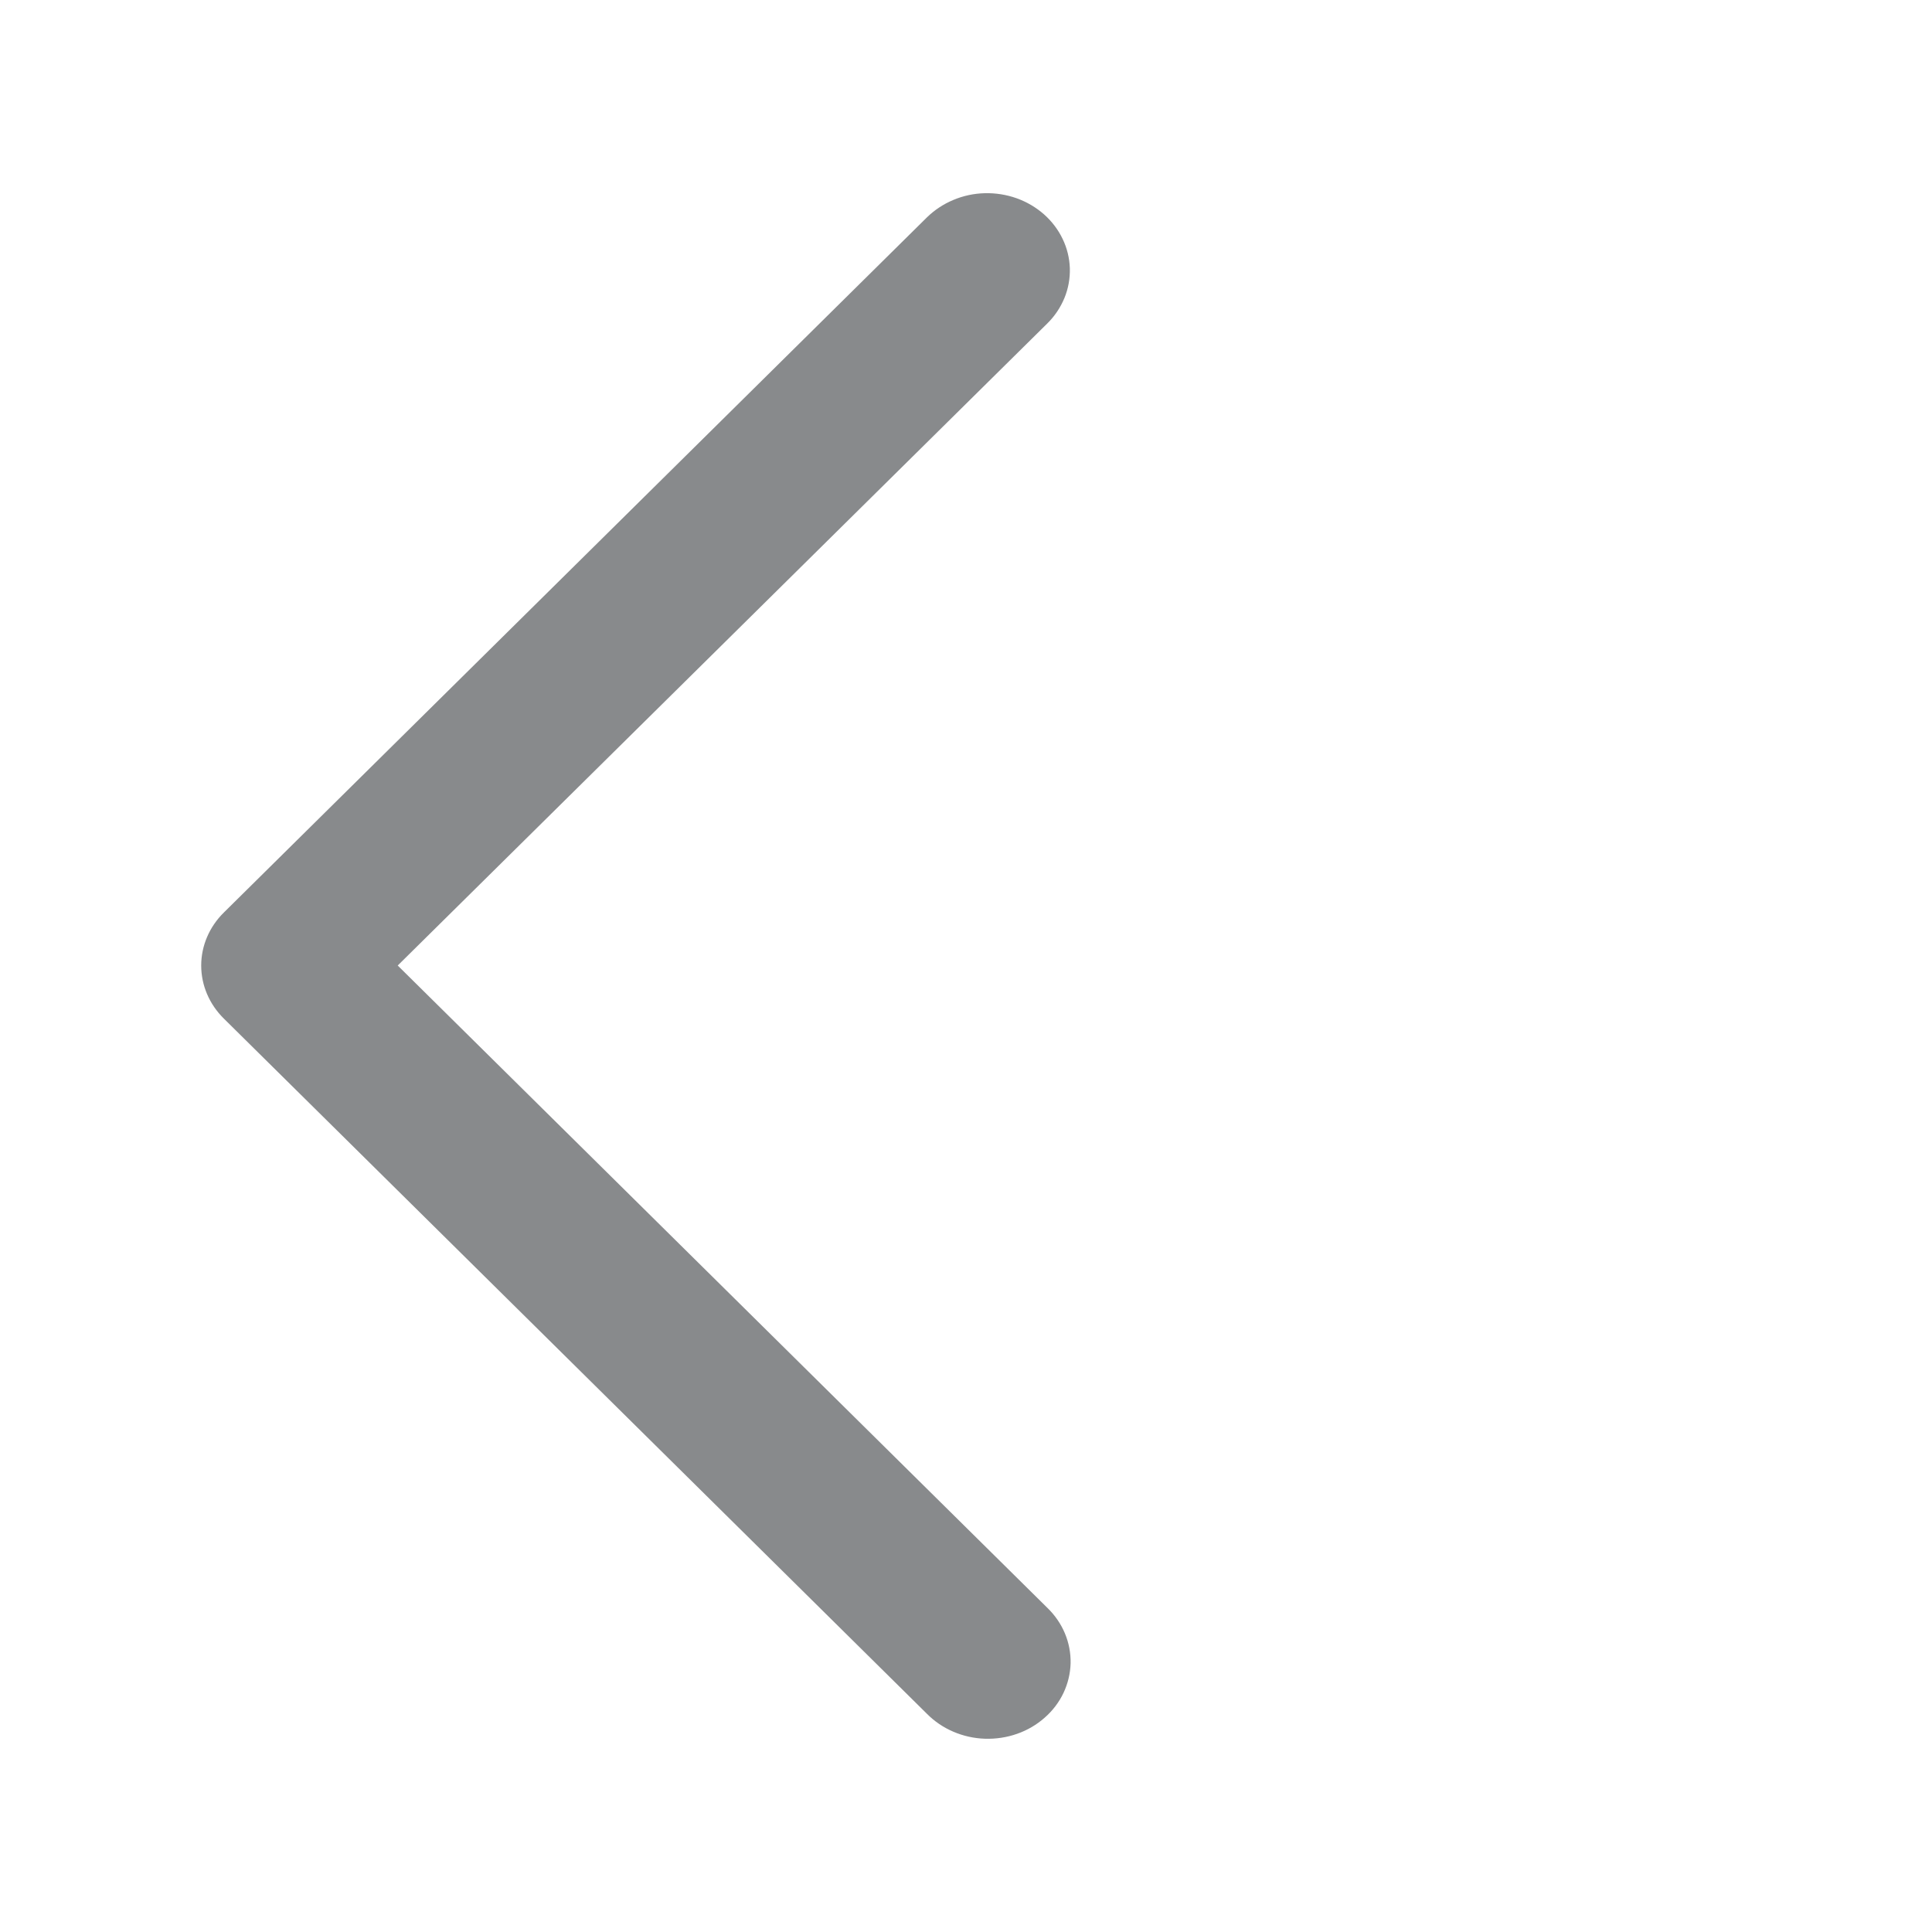
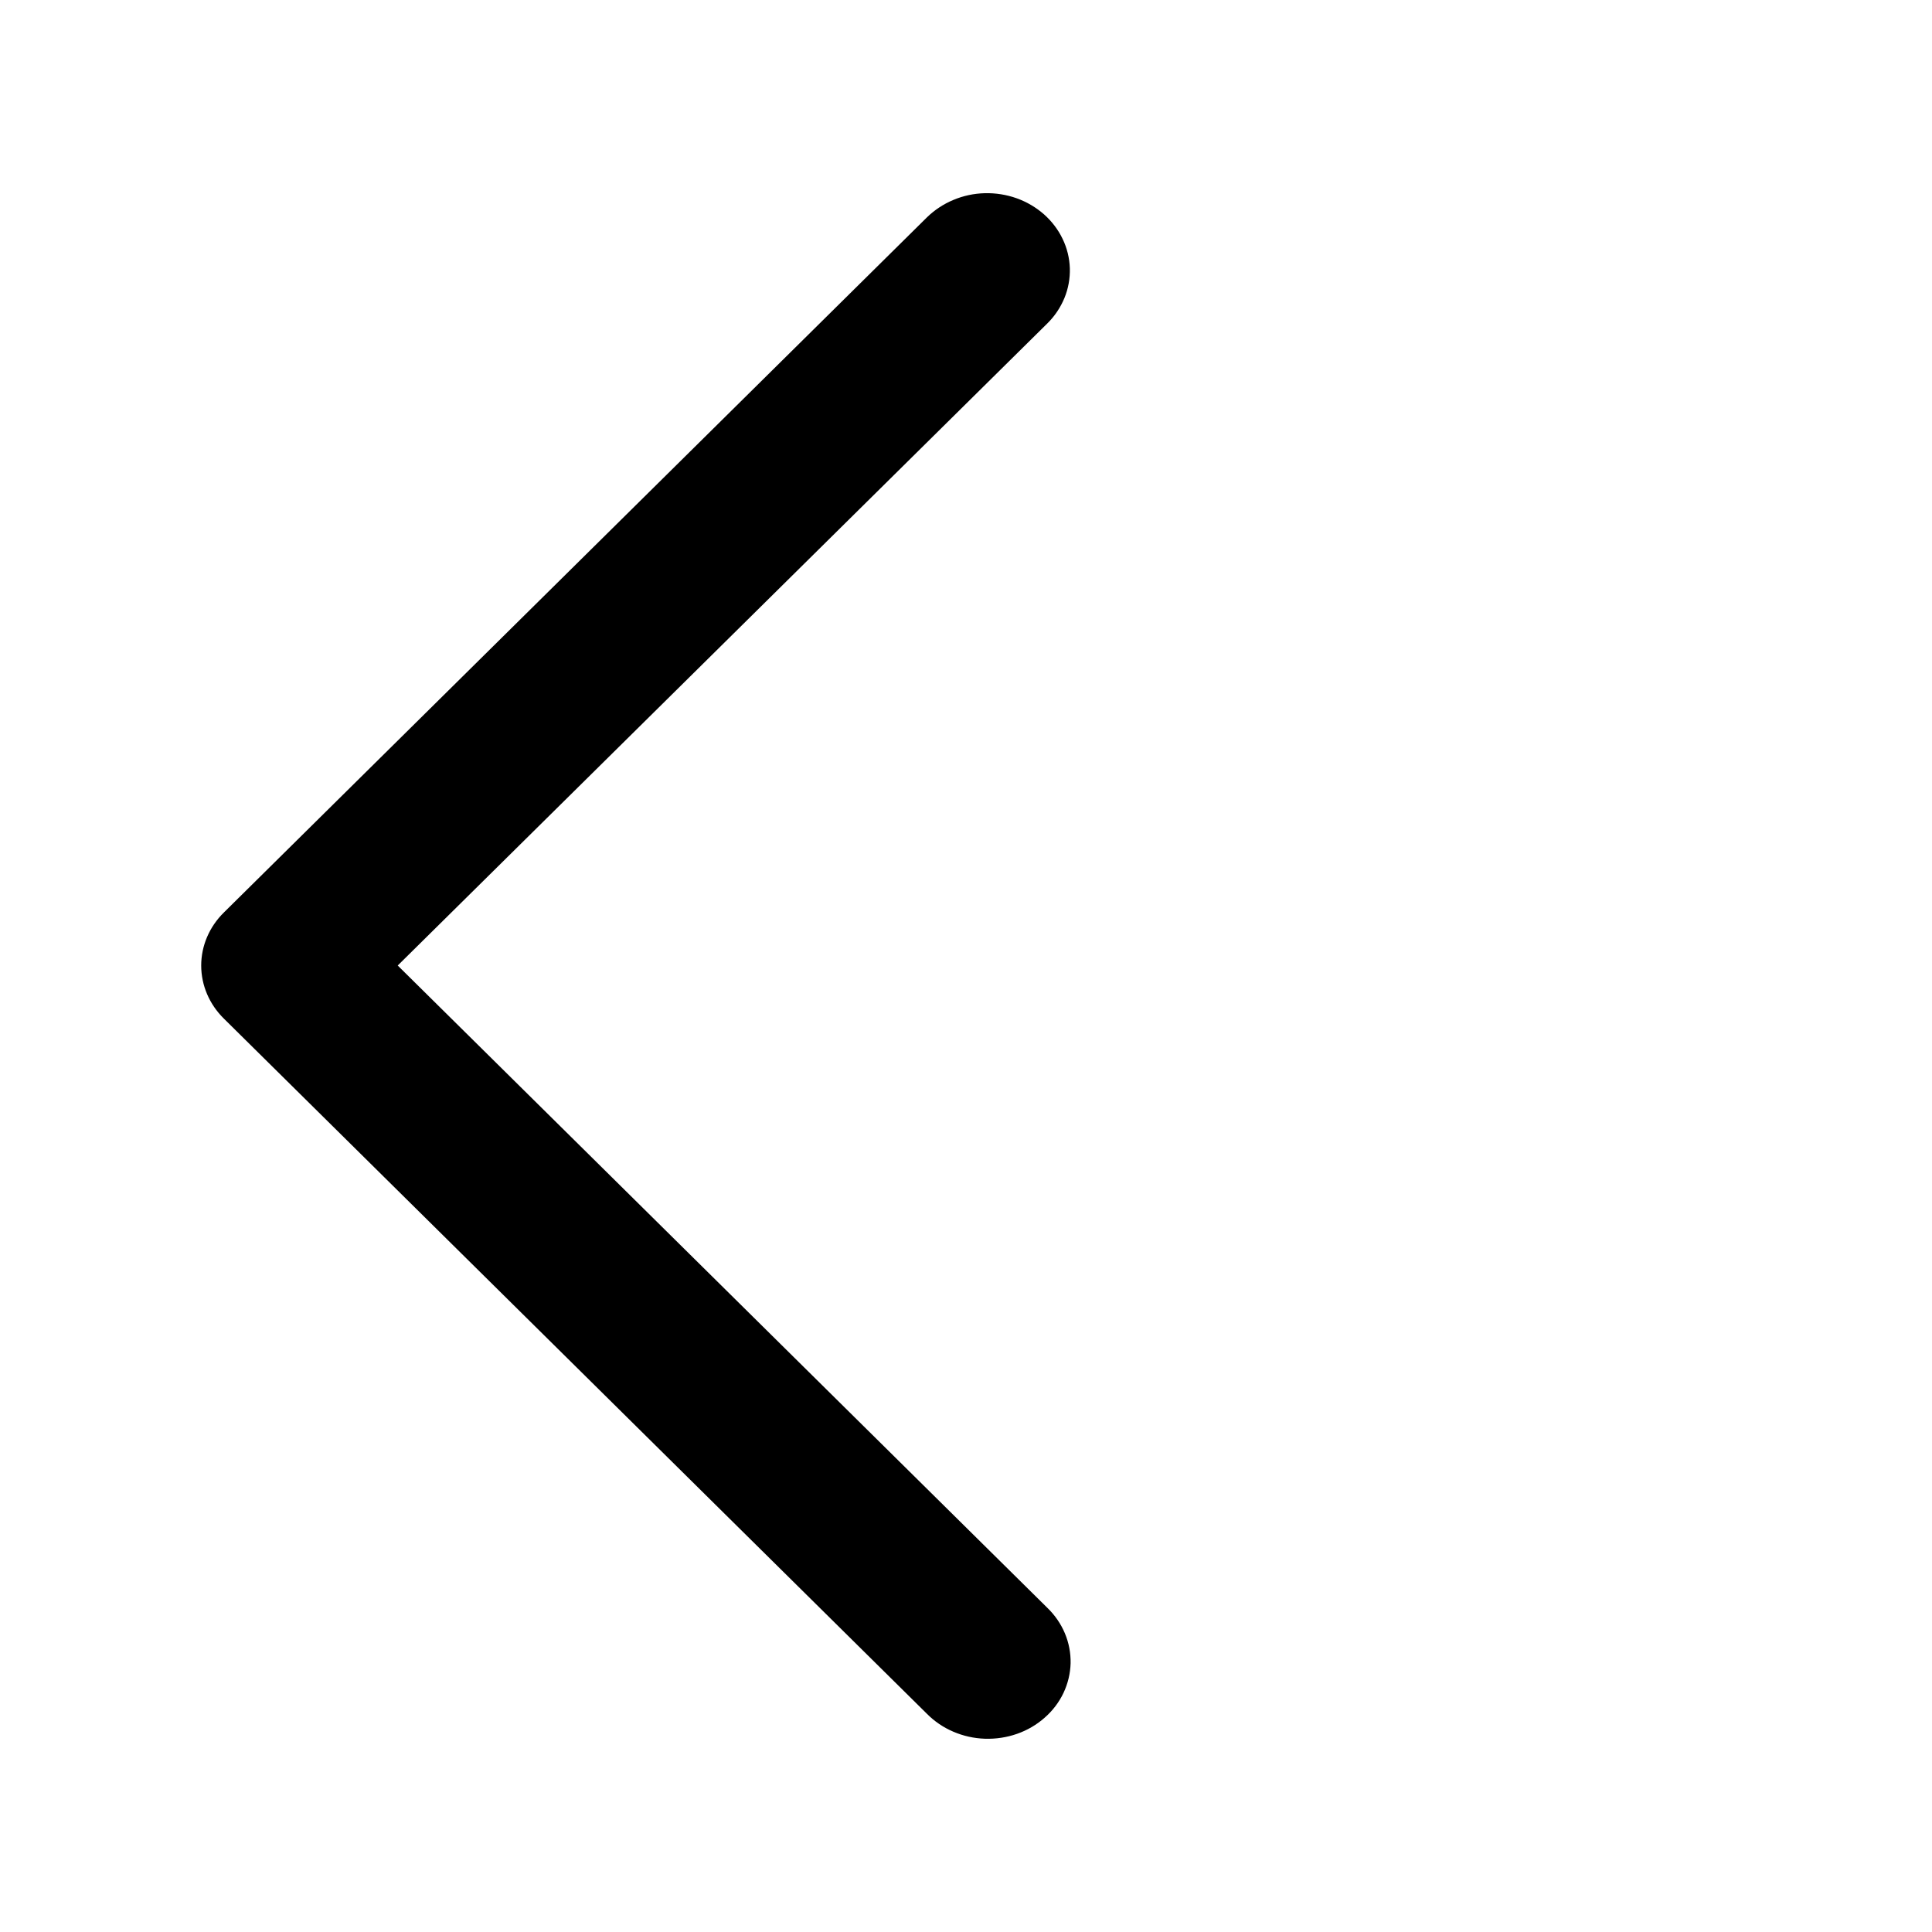
<svg xmlns="http://www.w3.org/2000/svg" width="28" height="28" viewBox="0 0 28 28" fill="none">
-   <path d="M15.178 4.688C15.286 4.582 15.37 4.456 15.427 4.318C15.483 4.181 15.509 4.035 15.505 3.888C15.5 3.741 15.465 3.596 15.4 3.462C15.336 3.328 15.244 3.207 15.13 3.106C15.015 3.005 14.881 2.926 14.733 2.873C14.586 2.821 14.43 2.796 14.272 2.8C14.115 2.804 13.96 2.837 13.816 2.898C13.672 2.958 13.543 3.044 13.434 3.15L3.244 13.225C3.034 13.432 2.916 13.707 2.916 13.993C2.916 14.28 3.034 14.555 3.244 14.762L13.434 24.838C13.542 24.947 13.671 25.035 13.816 25.097C13.96 25.159 14.116 25.194 14.275 25.199C14.434 25.204 14.592 25.18 14.74 25.128C14.889 25.076 15.025 24.996 15.14 24.894C15.256 24.793 15.349 24.67 15.413 24.535C15.477 24.399 15.512 24.253 15.516 24.105C15.519 23.957 15.491 23.809 15.433 23.671C15.375 23.533 15.288 23.407 15.178 23.301L5.764 13.993L15.178 4.688Z" fill="#888A8C" />
+   <path d="M15.178 4.688C15.286 4.582 15.37 4.456 15.427 4.318C15.483 4.181 15.509 4.035 15.505 3.888C15.5 3.741 15.465 3.596 15.4 3.462C15.336 3.328 15.244 3.207 15.13 3.106C15.015 3.005 14.881 2.926 14.733 2.873C14.586 2.821 14.43 2.796 14.272 2.8C14.115 2.804 13.96 2.837 13.816 2.898C13.672 2.958 13.543 3.044 13.434 3.15L3.244 13.225C3.034 13.432 2.916 13.707 2.916 13.993C2.916 14.28 3.034 14.555 3.244 14.762L13.434 24.838C13.542 24.947 13.671 25.035 13.816 25.097C13.96 25.159 14.116 25.194 14.275 25.199C14.434 25.204 14.592 25.18 14.74 25.128C14.889 25.076 15.025 24.996 15.14 24.894C15.256 24.793 15.349 24.67 15.413 24.535C15.477 24.399 15.512 24.253 15.516 24.105C15.519 23.957 15.491 23.809 15.433 23.671C15.375 23.533 15.288 23.407 15.178 23.301L5.764 13.993L15.178 4.688Z" fill="currentColor" />
</svg>
